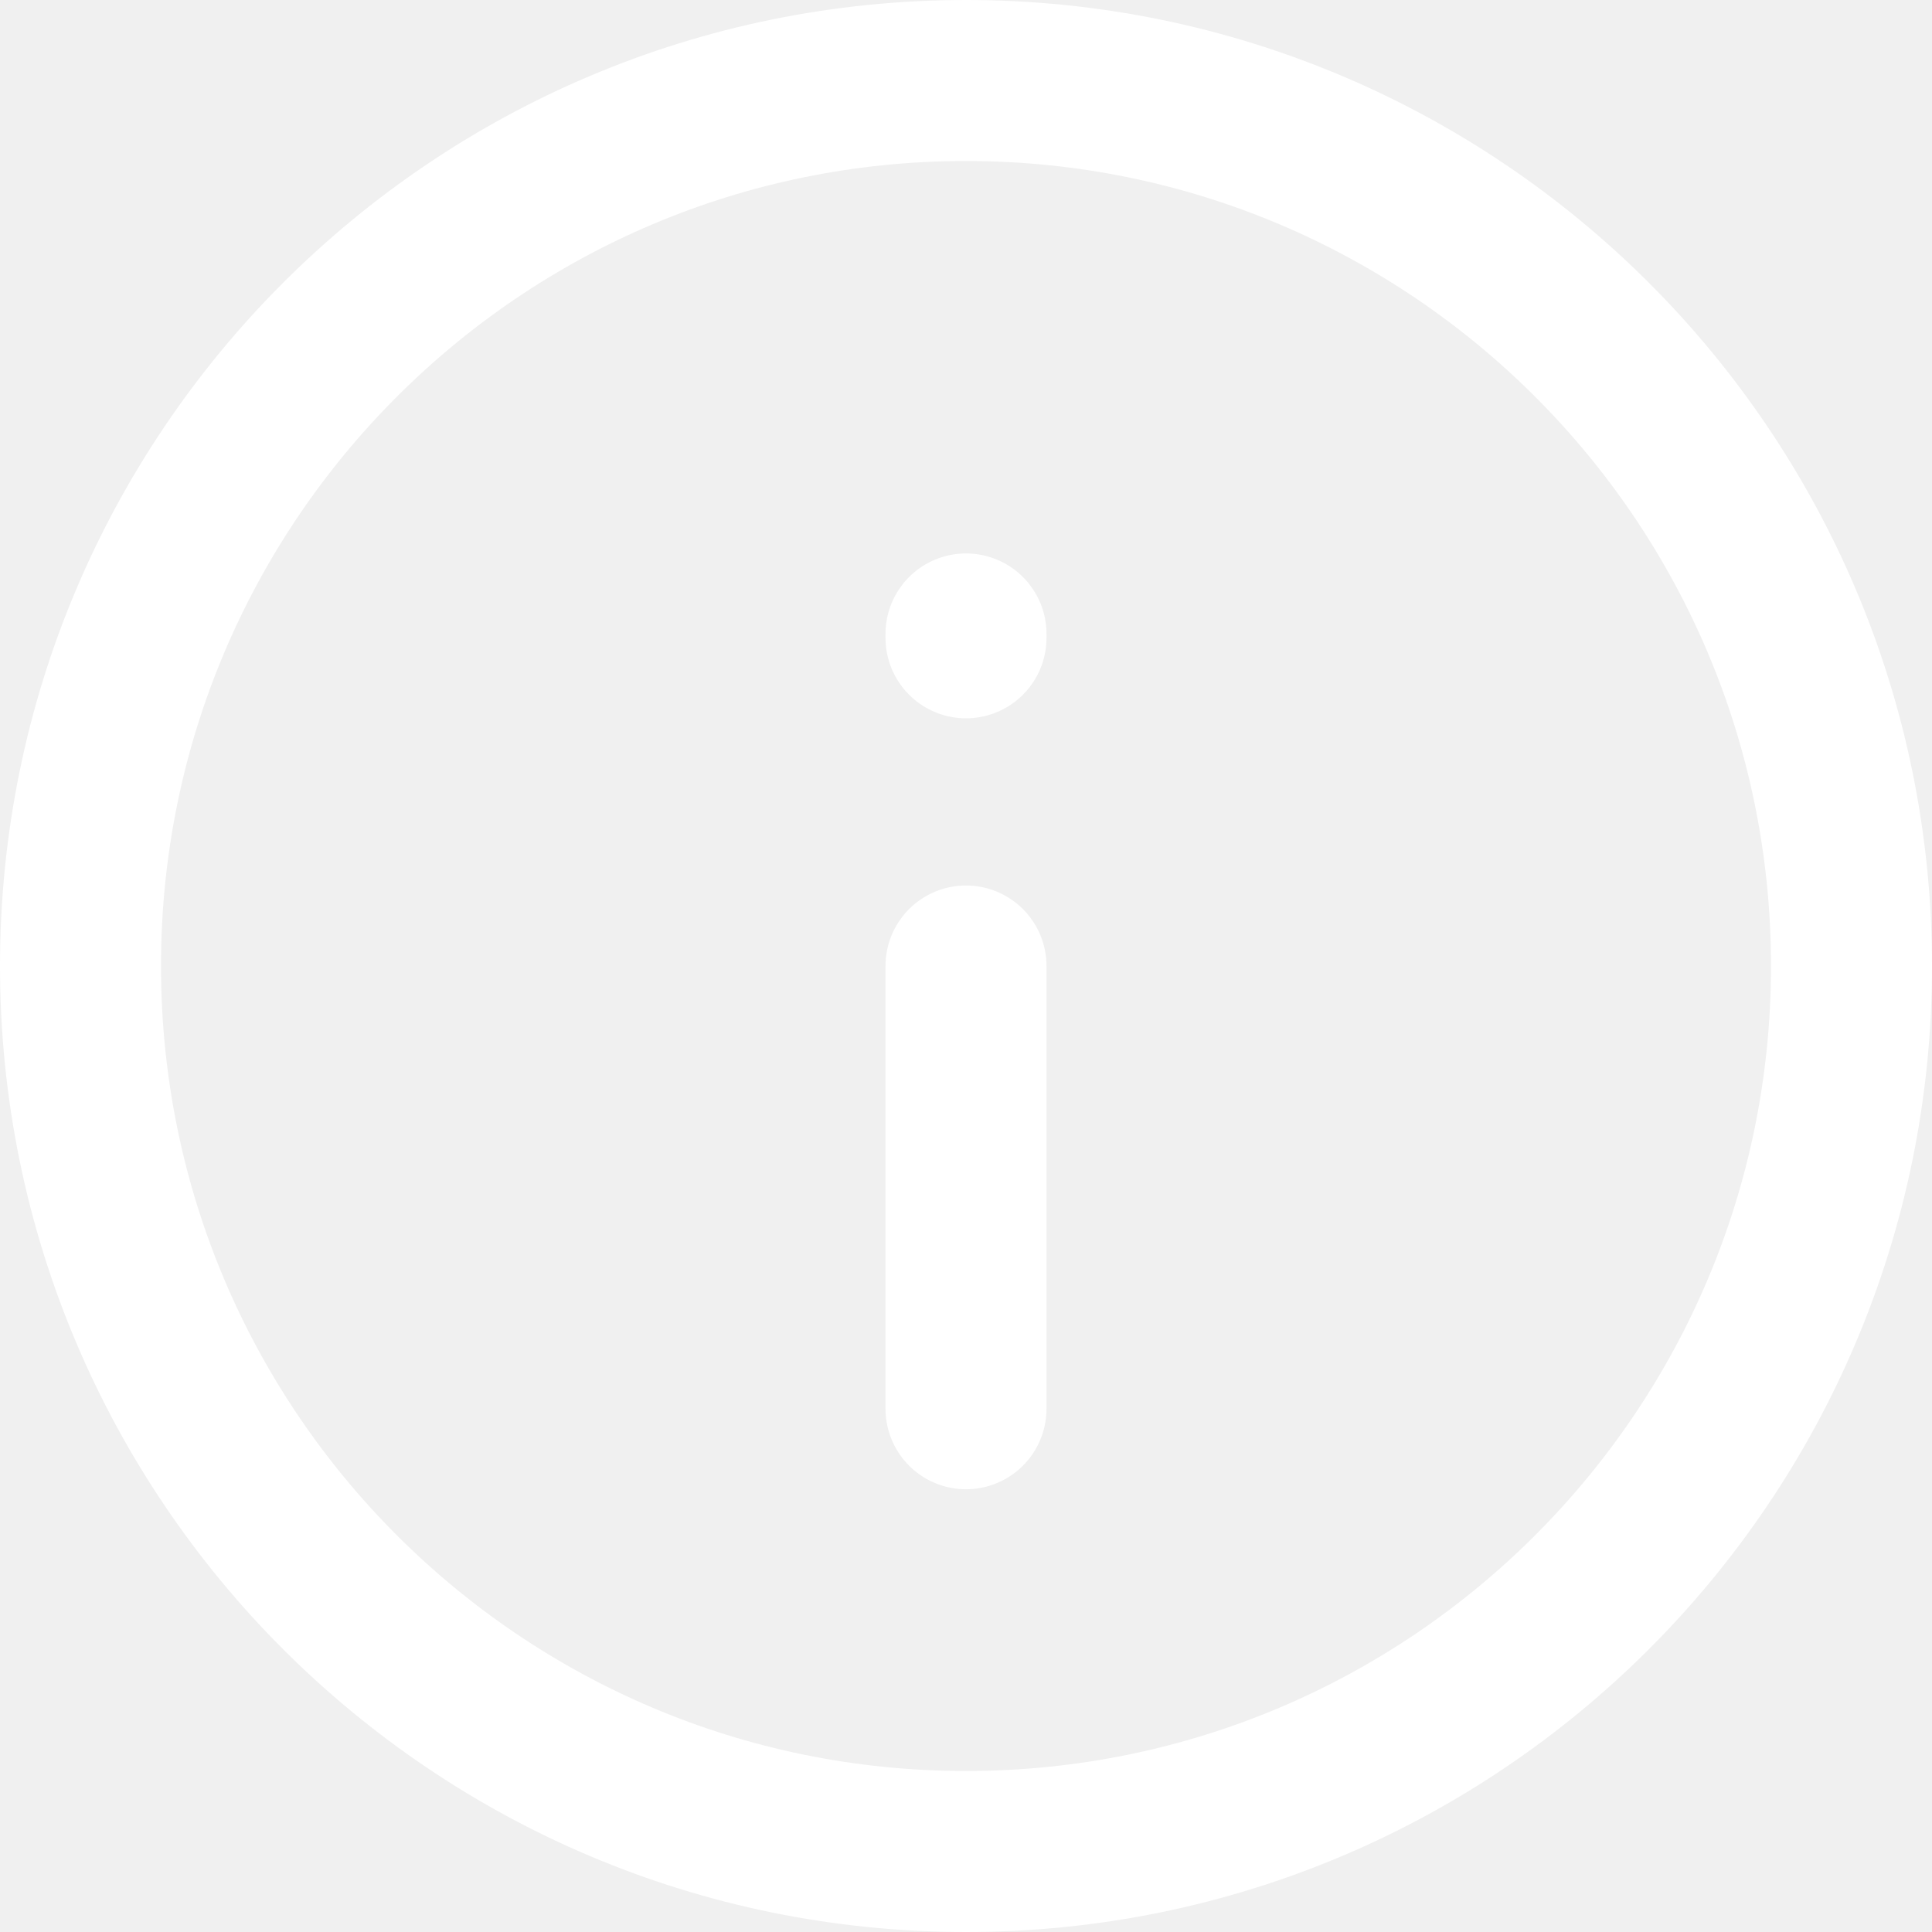
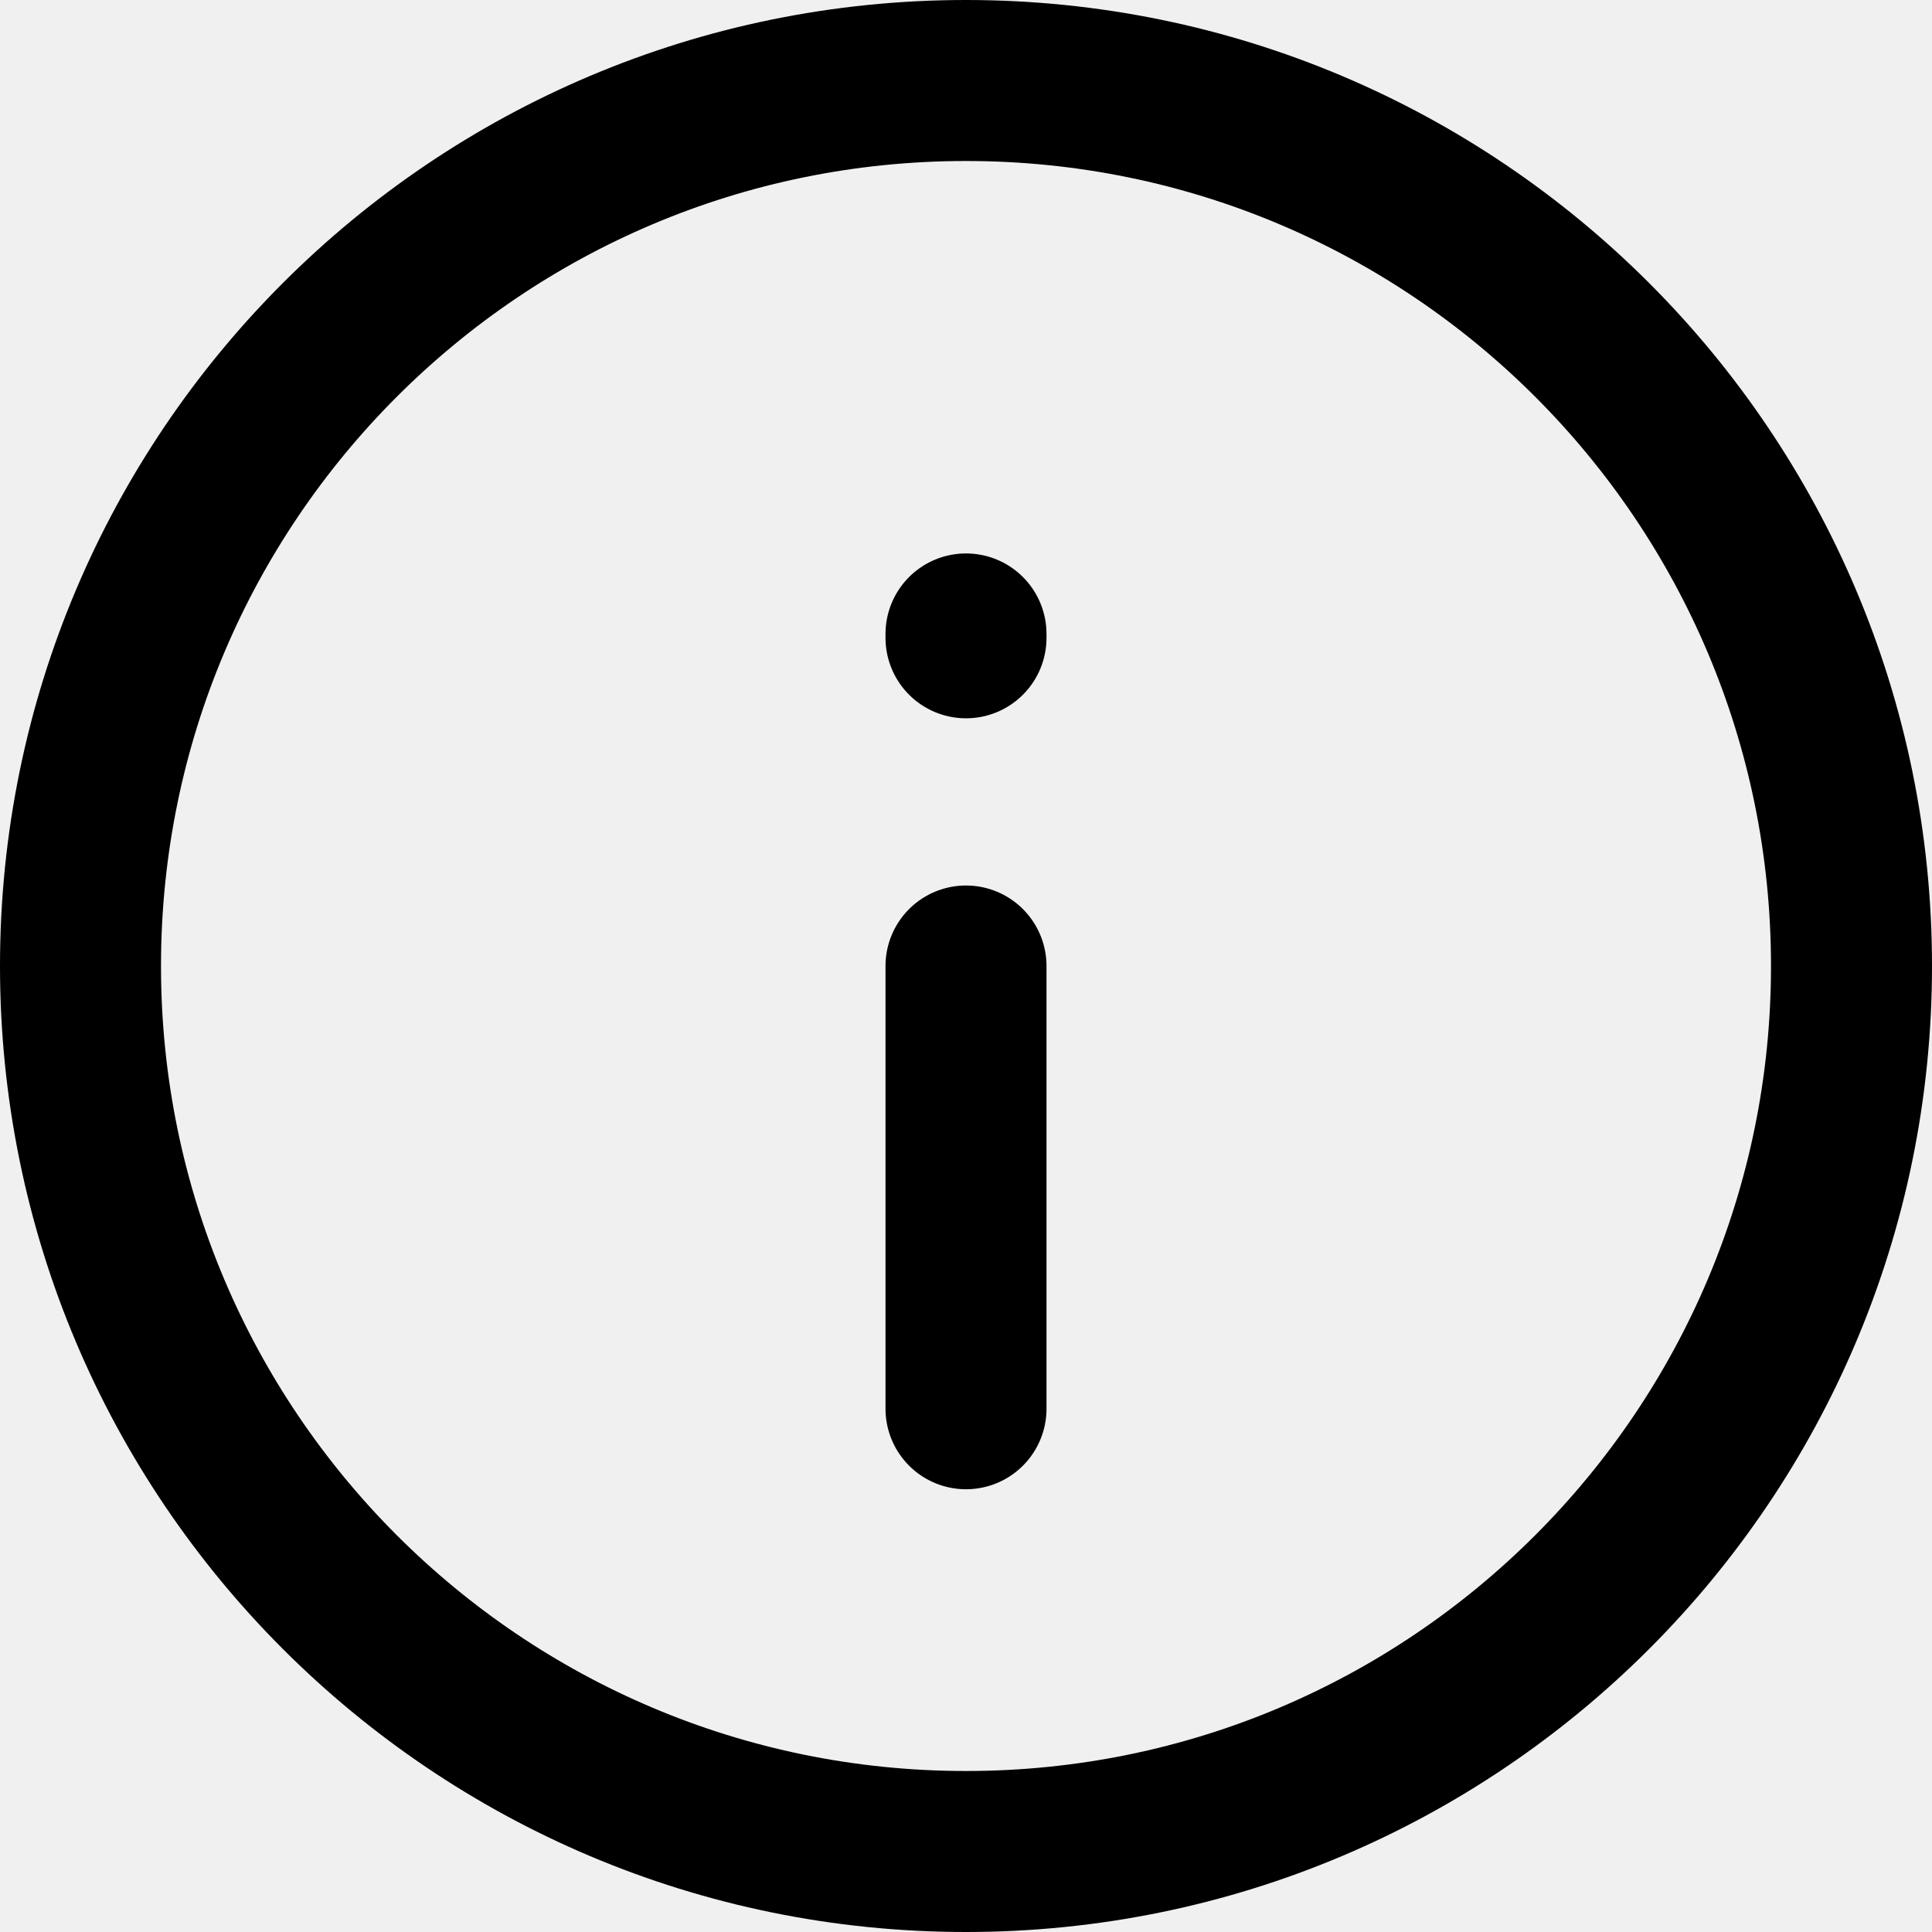
<svg xmlns="http://www.w3.org/2000/svg" width="24" height="24" viewBox="0 0 24 24" fill="none">
-   <path d="M12 12L12 17.5M12 7.923V7.875M1 12C1 5.925 5.925 1 12 1C18.075 1 23 5.925 23 12C23 18.075 18.075 23 12 23C5.925 23 1 18.075 1 12Z" stroke="white" stroke-width="2" stroke-linecap="round" stroke-linejoin="round" />
+   <path d="M12 12L12 17.5M12 7.923V7.875M1 12C1 5.925 5.925 1 12 1C18.075 1 23 5.925 23 12C23 18.075 18.075 23 12 23C5.925 23 1 18.075 1 12Z" stroke="currentColor" stroke-width="2" stroke-linecap="round" stroke-linejoin="round" />
</svg>
